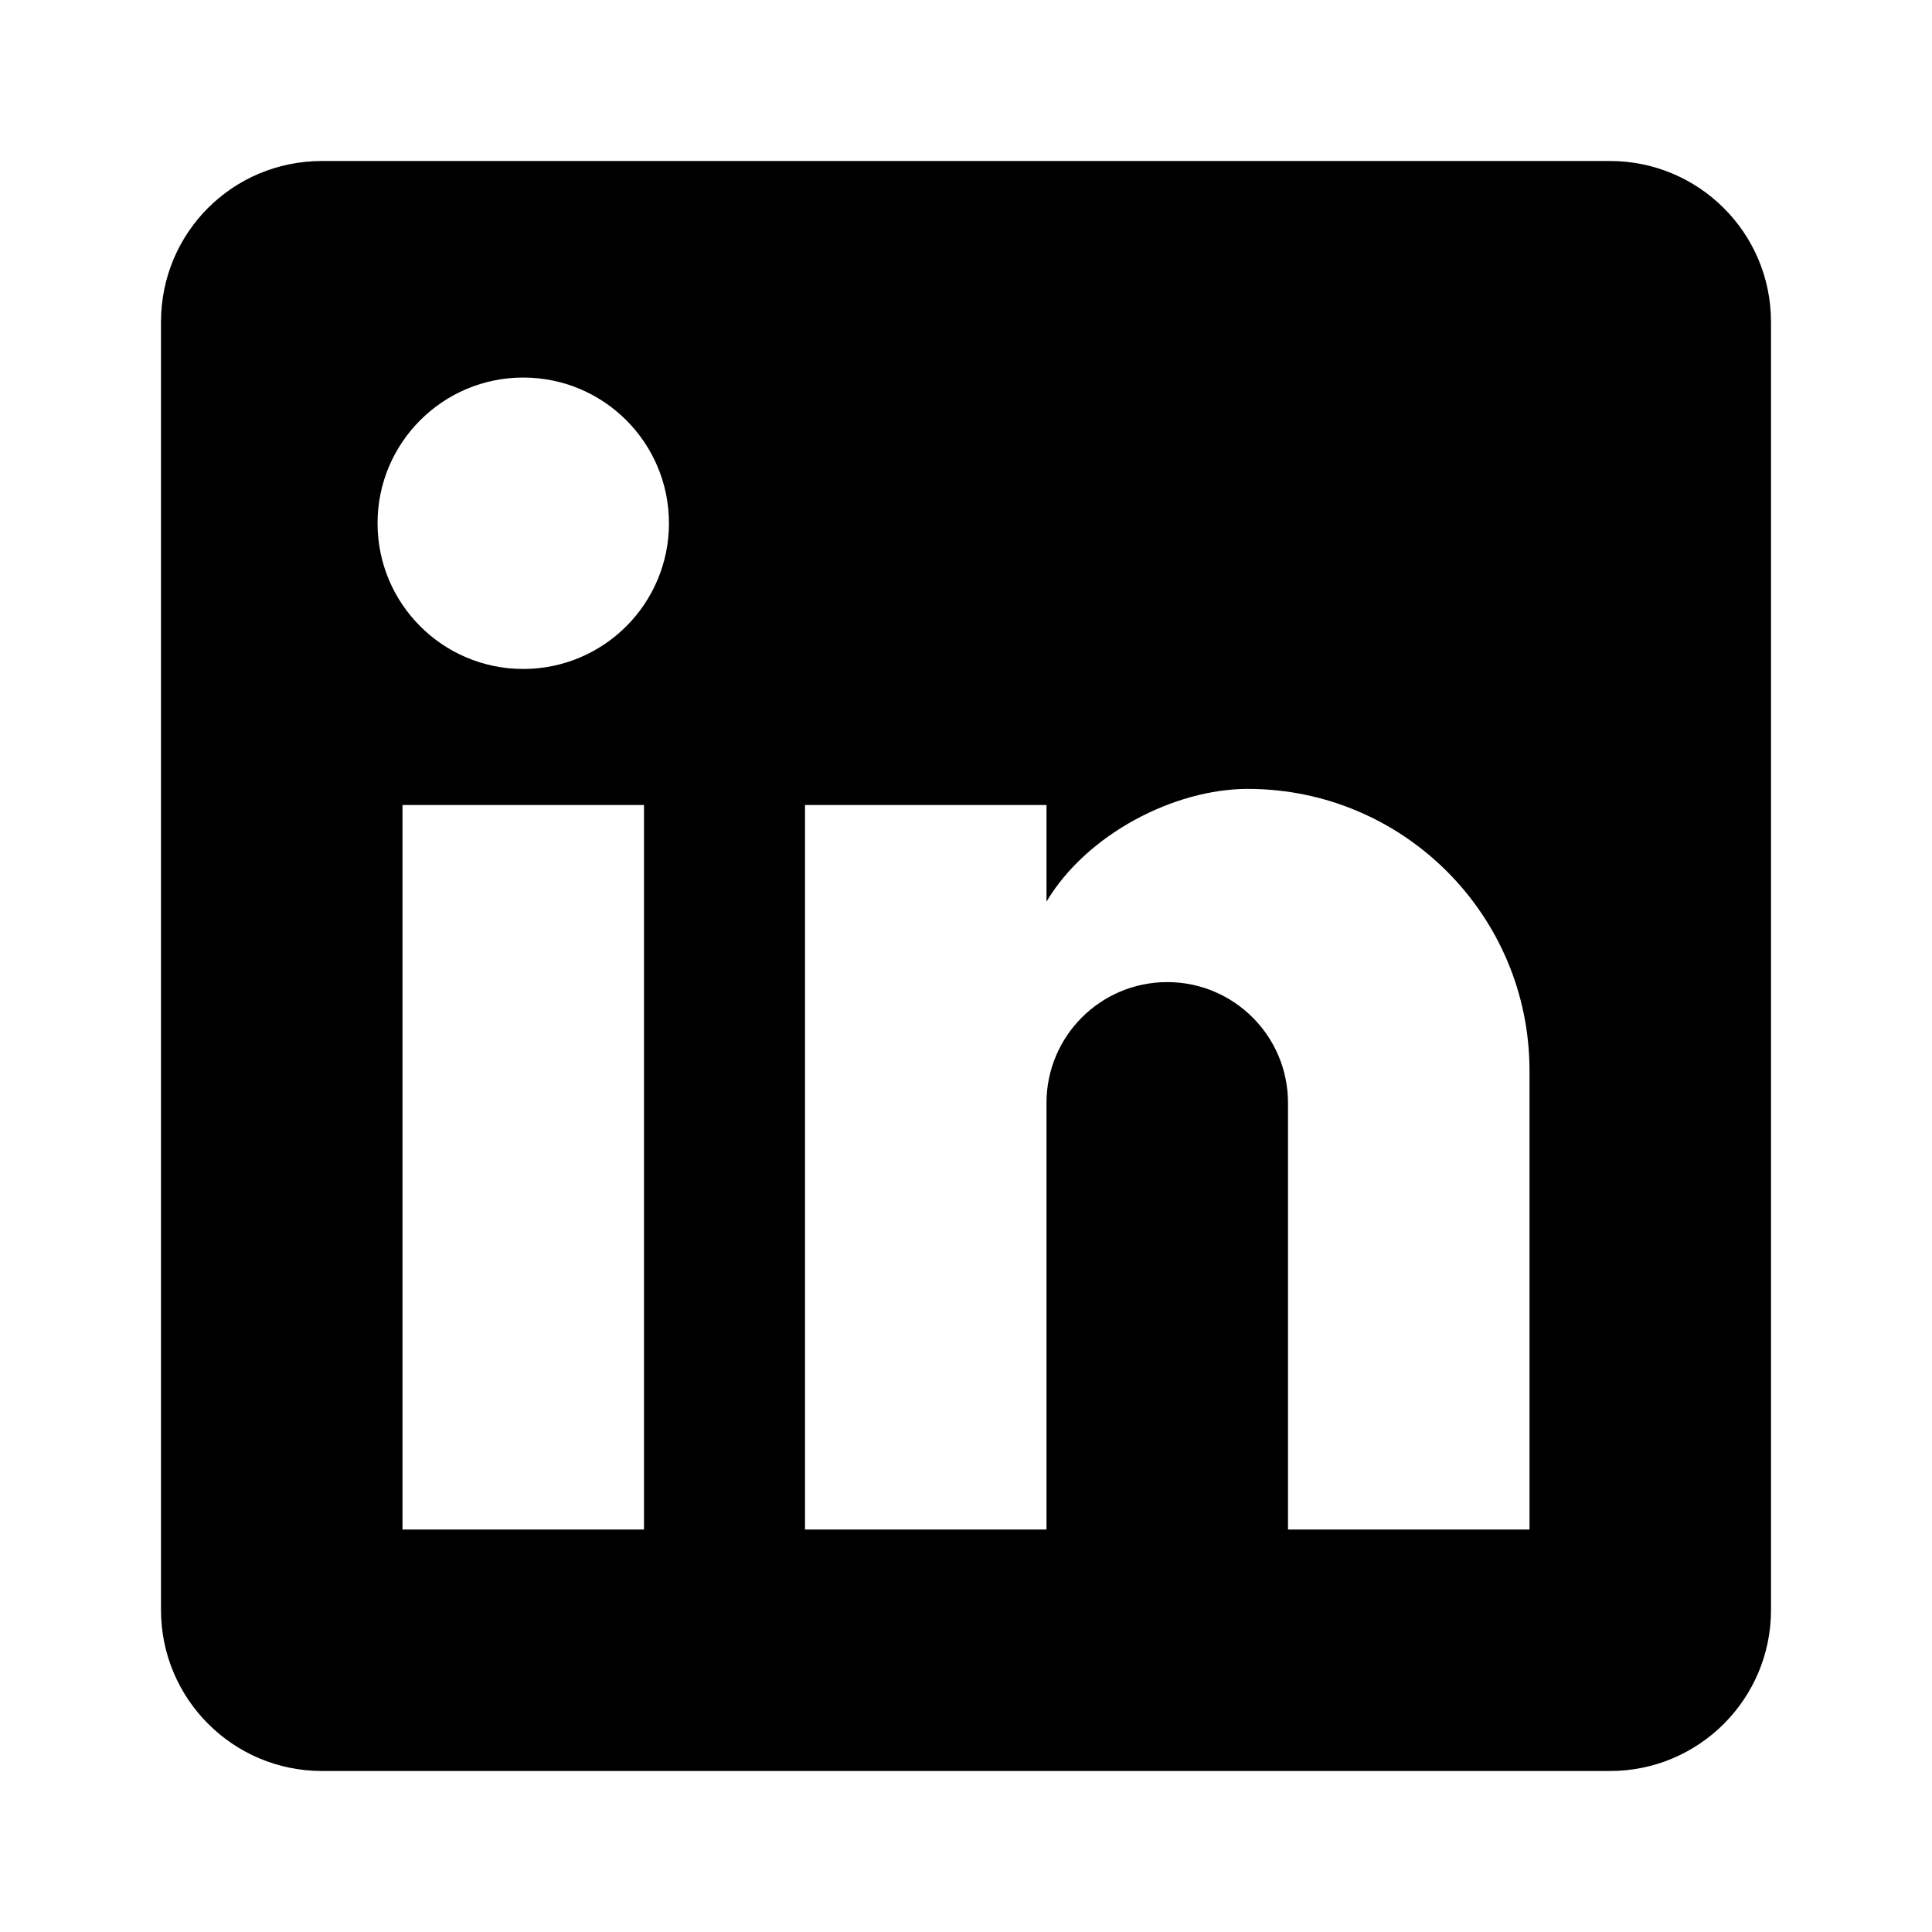
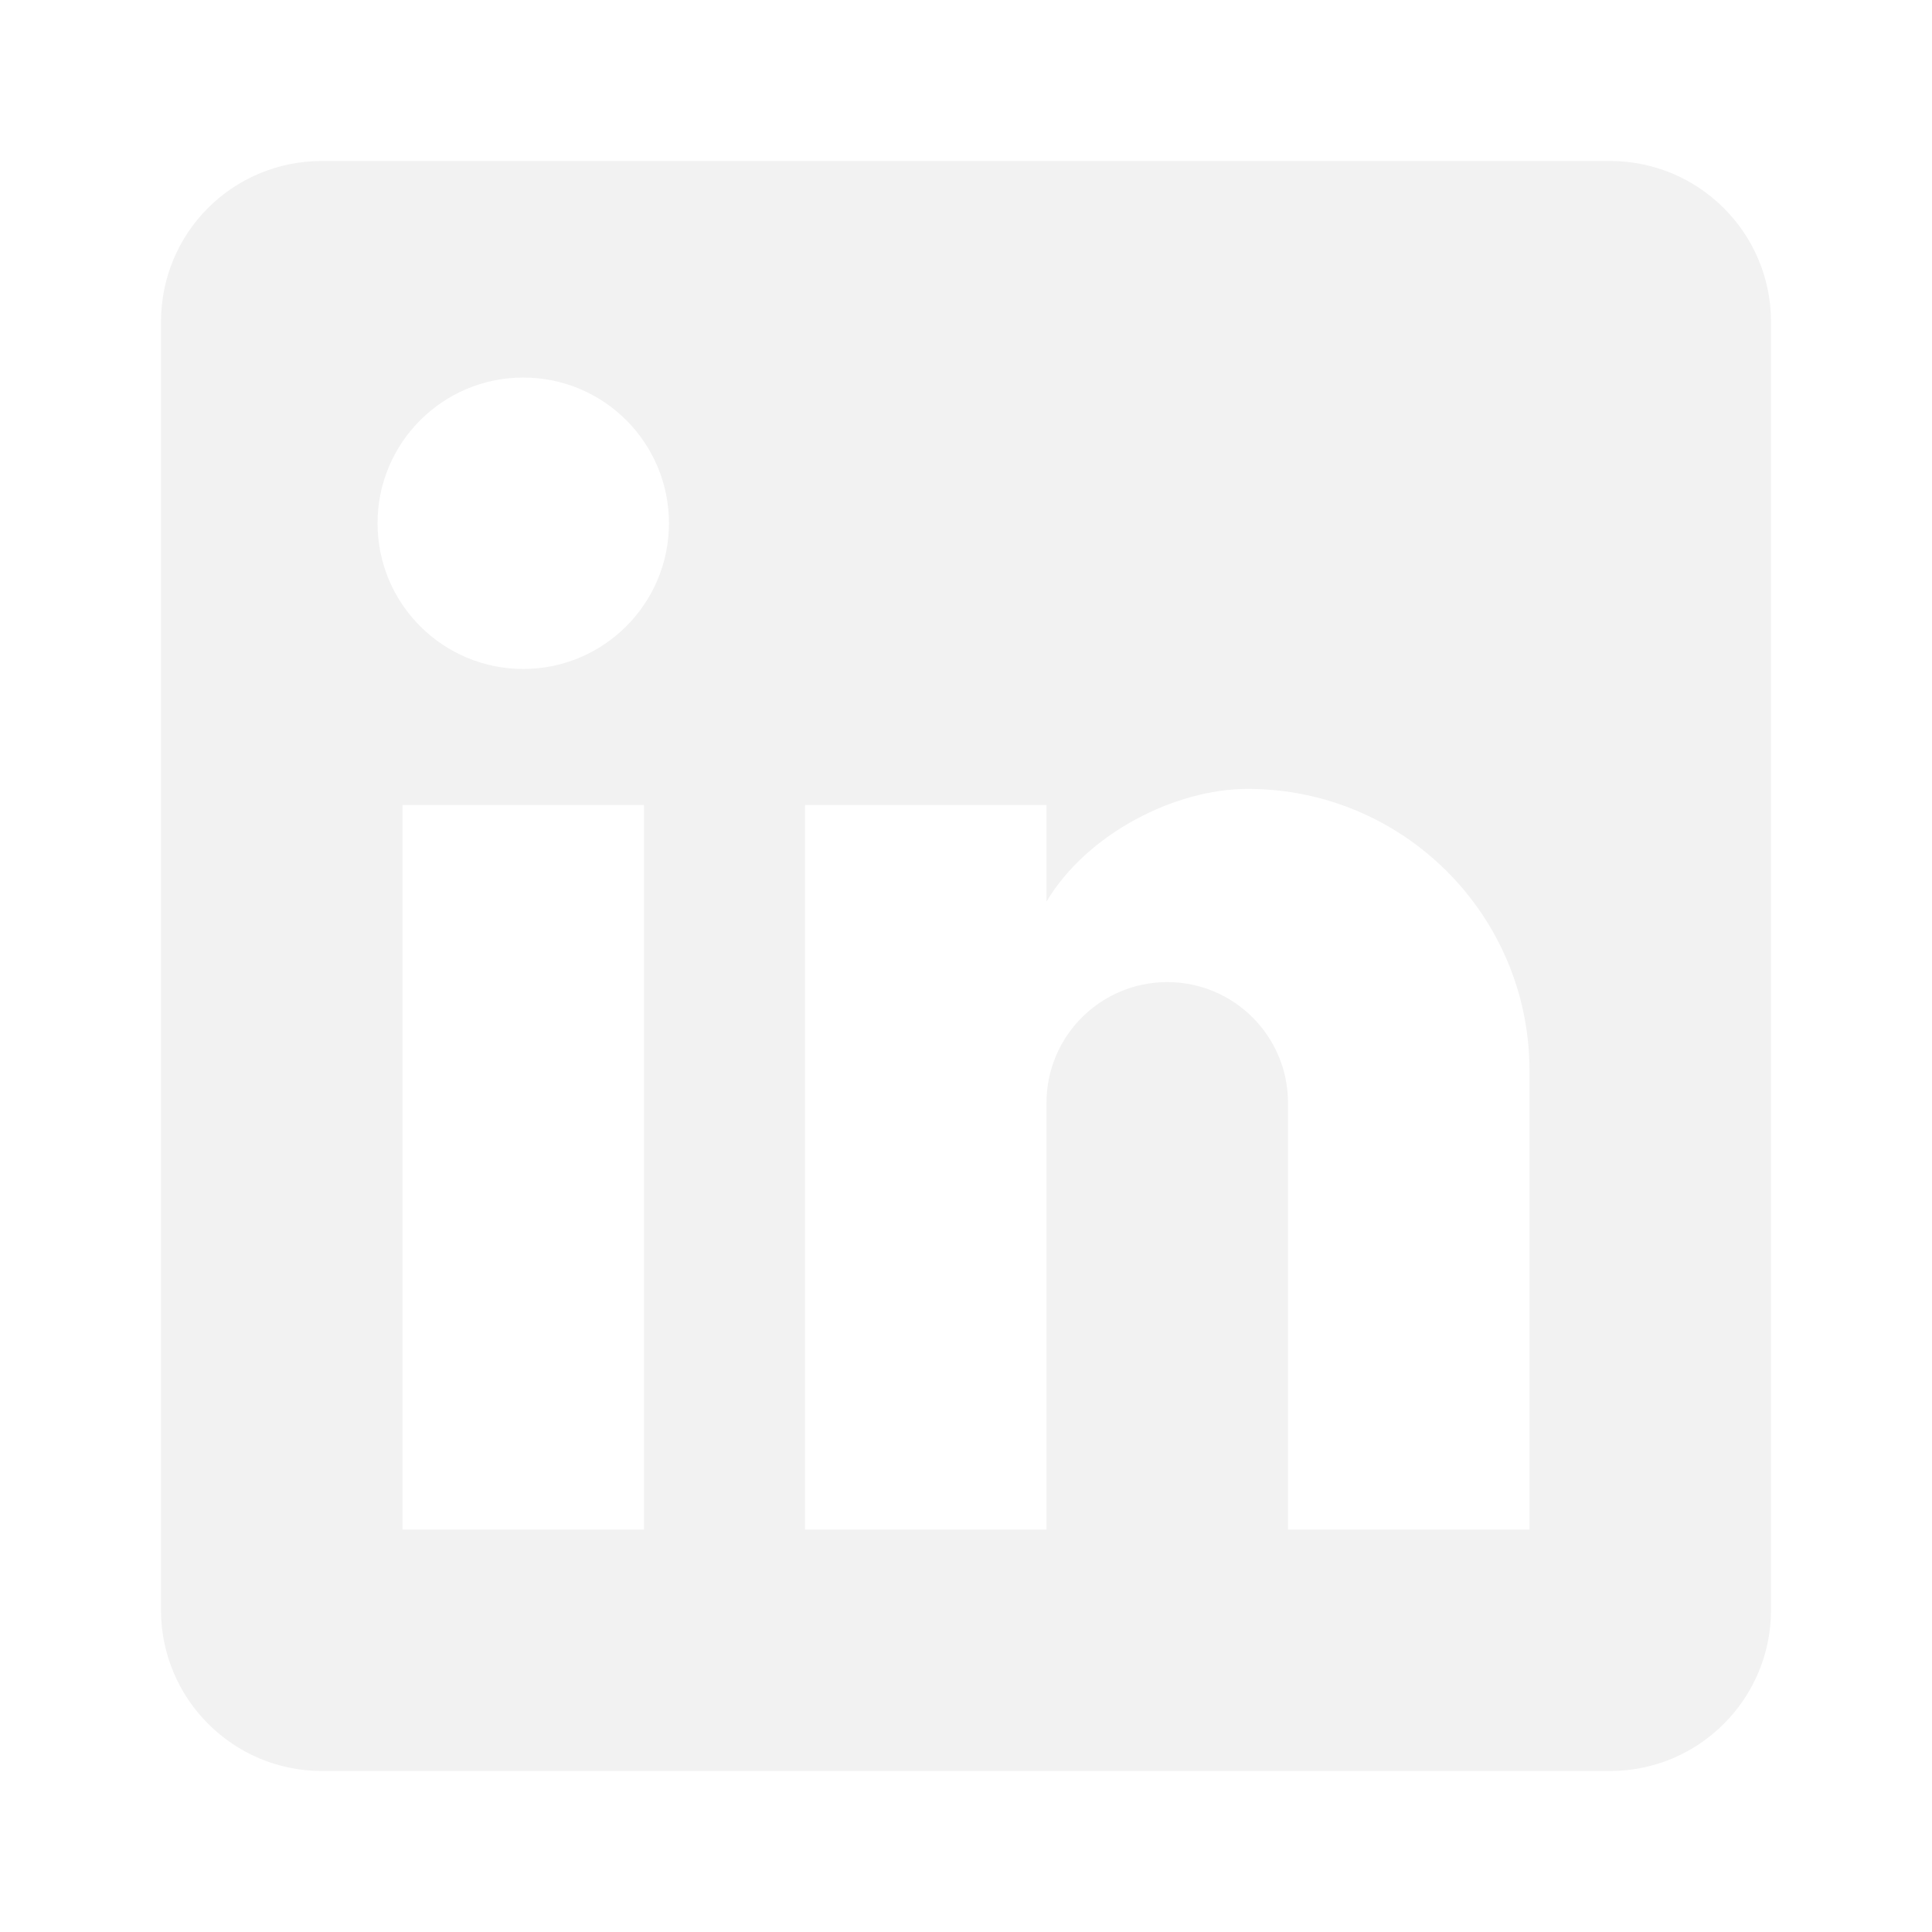
- <svg xmlns="http://www.w3.org/2000/svg" version="1.1" width="24" height="24" viewBox="0 0 24 24">
-   <path d="M19,19H16V13.7A1.5,1.5 0 0,0 14.5,12.2A1.5,1.5 0 0,0 13,13.7V19H10V10H13V11.2C13.5,10.36 14.59,9.8 15.5,9.8A3.5,3.5 0 0,1 19,13.3M6.5,8.31C5.5,8.31 4.69,7.5 4.69,6.5A1.81,1.81 0 0,1 6.5,4.69C7.5,4.69 8.31,5.5 8.31,6.5A1.81,1.81 0 0,1 6.5,8.31M8,19H5V10H8M20,2H4C2.89,2 2,2.89 2,4V20A2,2 0 0,0 4,22H20A2,2 0 0,0 22,20V4C22,2.89 21.1,2 20,2Z" />
+ <svg xmlns="http://www.w3.org/2000/svg" version="1.1" width="24" height="24" viewBox="0 0 24 24" id="svg4882">
+   <defs id="defs4886" />
+   <path d="M19,19H16V13.7A1.5,1.5 0 0,0 14.5,12.2A1.5,1.5 0 0,0 13,13.7V19H10V10H13V11.2C13.5,10.36 14.59,9.8 15.5,9.8A3.5,3.5 0 0,1 19,13.3M6.5,8.31C5.5,8.31 4.69,7.5 4.69,6.5A1.81,1.81 0 0,1 6.5,4.69C7.5,4.69 8.31,5.5 8.31,6.5A1.81,1.81 0 0,1 6.5,8.31M8,19H5V10H8M20,2H4C2.89,2 2,2.89 2,4V20A2,2 0 0,0 4,22H20A2,2 0 0,0 22,20V4C22,2.89 21.1,2 20,2Z" id="path4880" style="fill:#f2f2f2" />
</svg>
